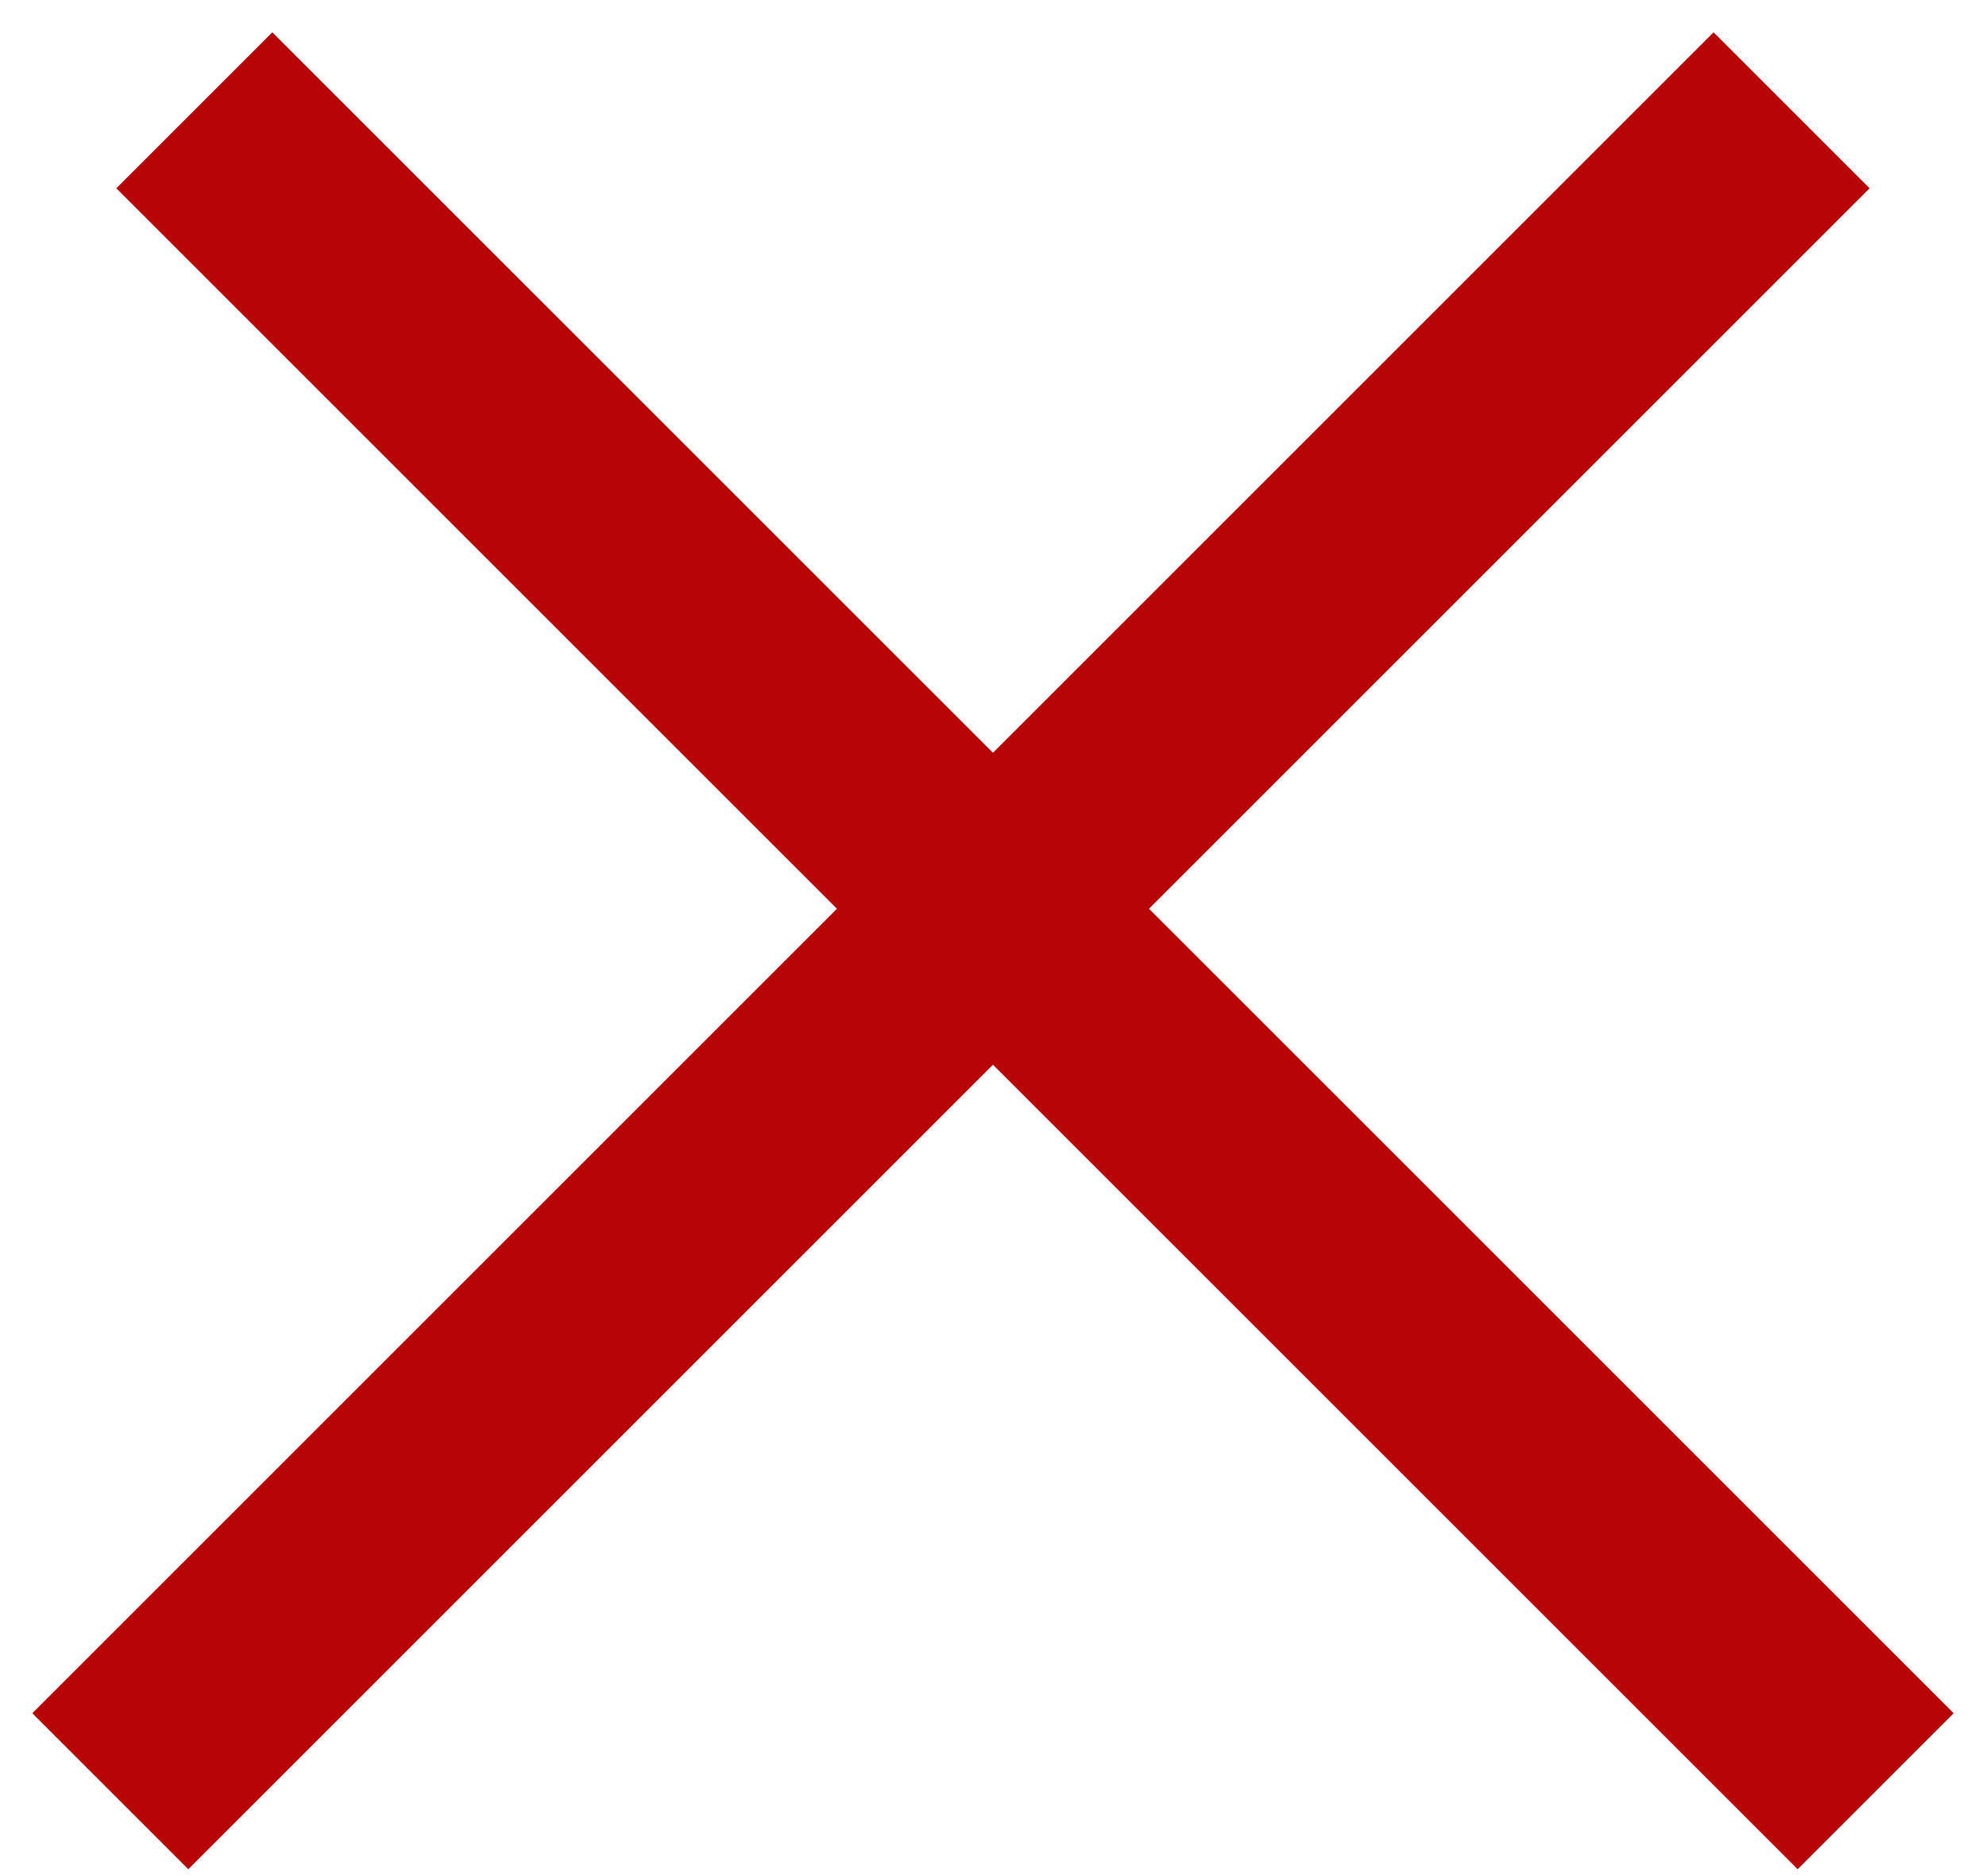
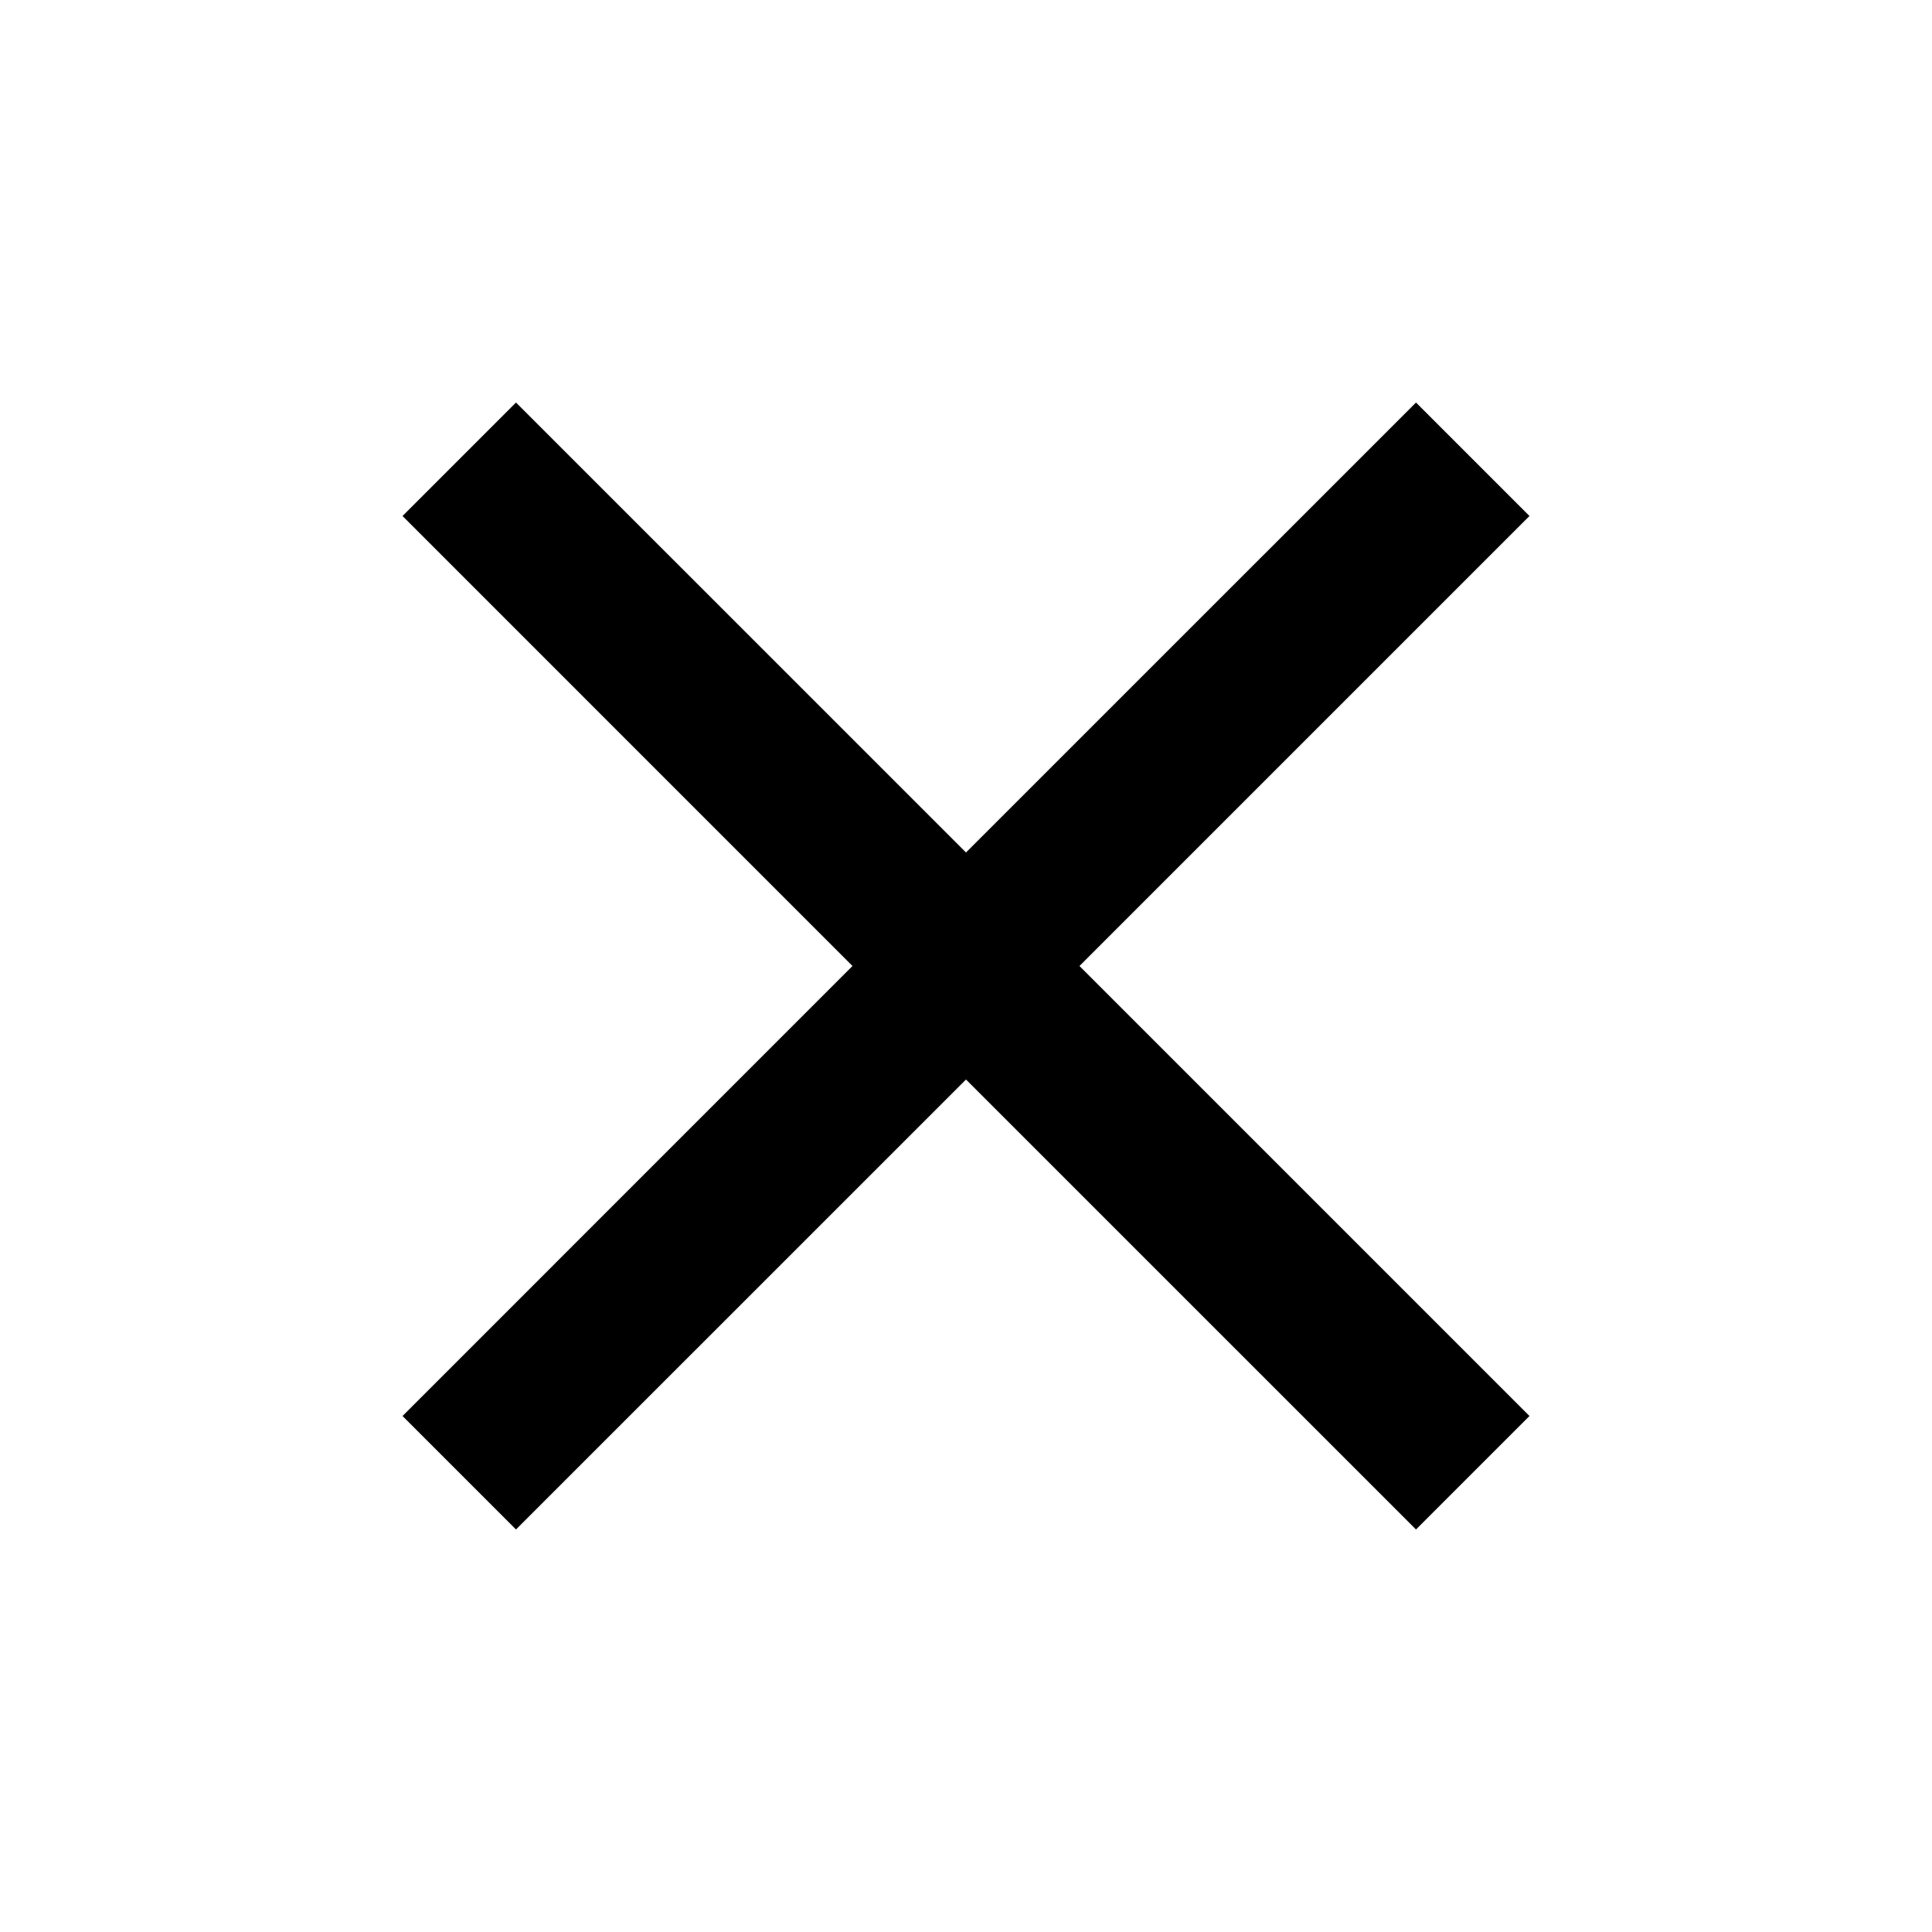
- <svg xmlns="http://www.w3.org/2000/svg" width="18" height="17" fill="none" style="">
-   <rect id="backgroundrect" width="100%" height="100%" x="0" y="0" fill="none" stroke="none" />
-   <g class="currentLayer" style="">
-     <path d="M1.761 1L17 16.238M16.238 1L1 16.238" stroke="#b80404" stroke-width="2" id="svg_1" class="selected" fill="#eb1a1a" fill-opacity="1" stroke-opacity="1" />
-   </g>
+ <svg xmlns="http://www.w3.org/2000/svg" width="38" height="38" viewBox="0 0 38 38" fill="none">
+   <path d="M30.083 10.149L27.851 7.917L19 16.767L10.149 7.917L7.917 10.149L16.767 19L7.917 27.851L10.149 30.083L19 21.233L27.851 30.083L30.083 27.851L21.232 19L30.083 10.149Z" fill="black" />
</svg>
